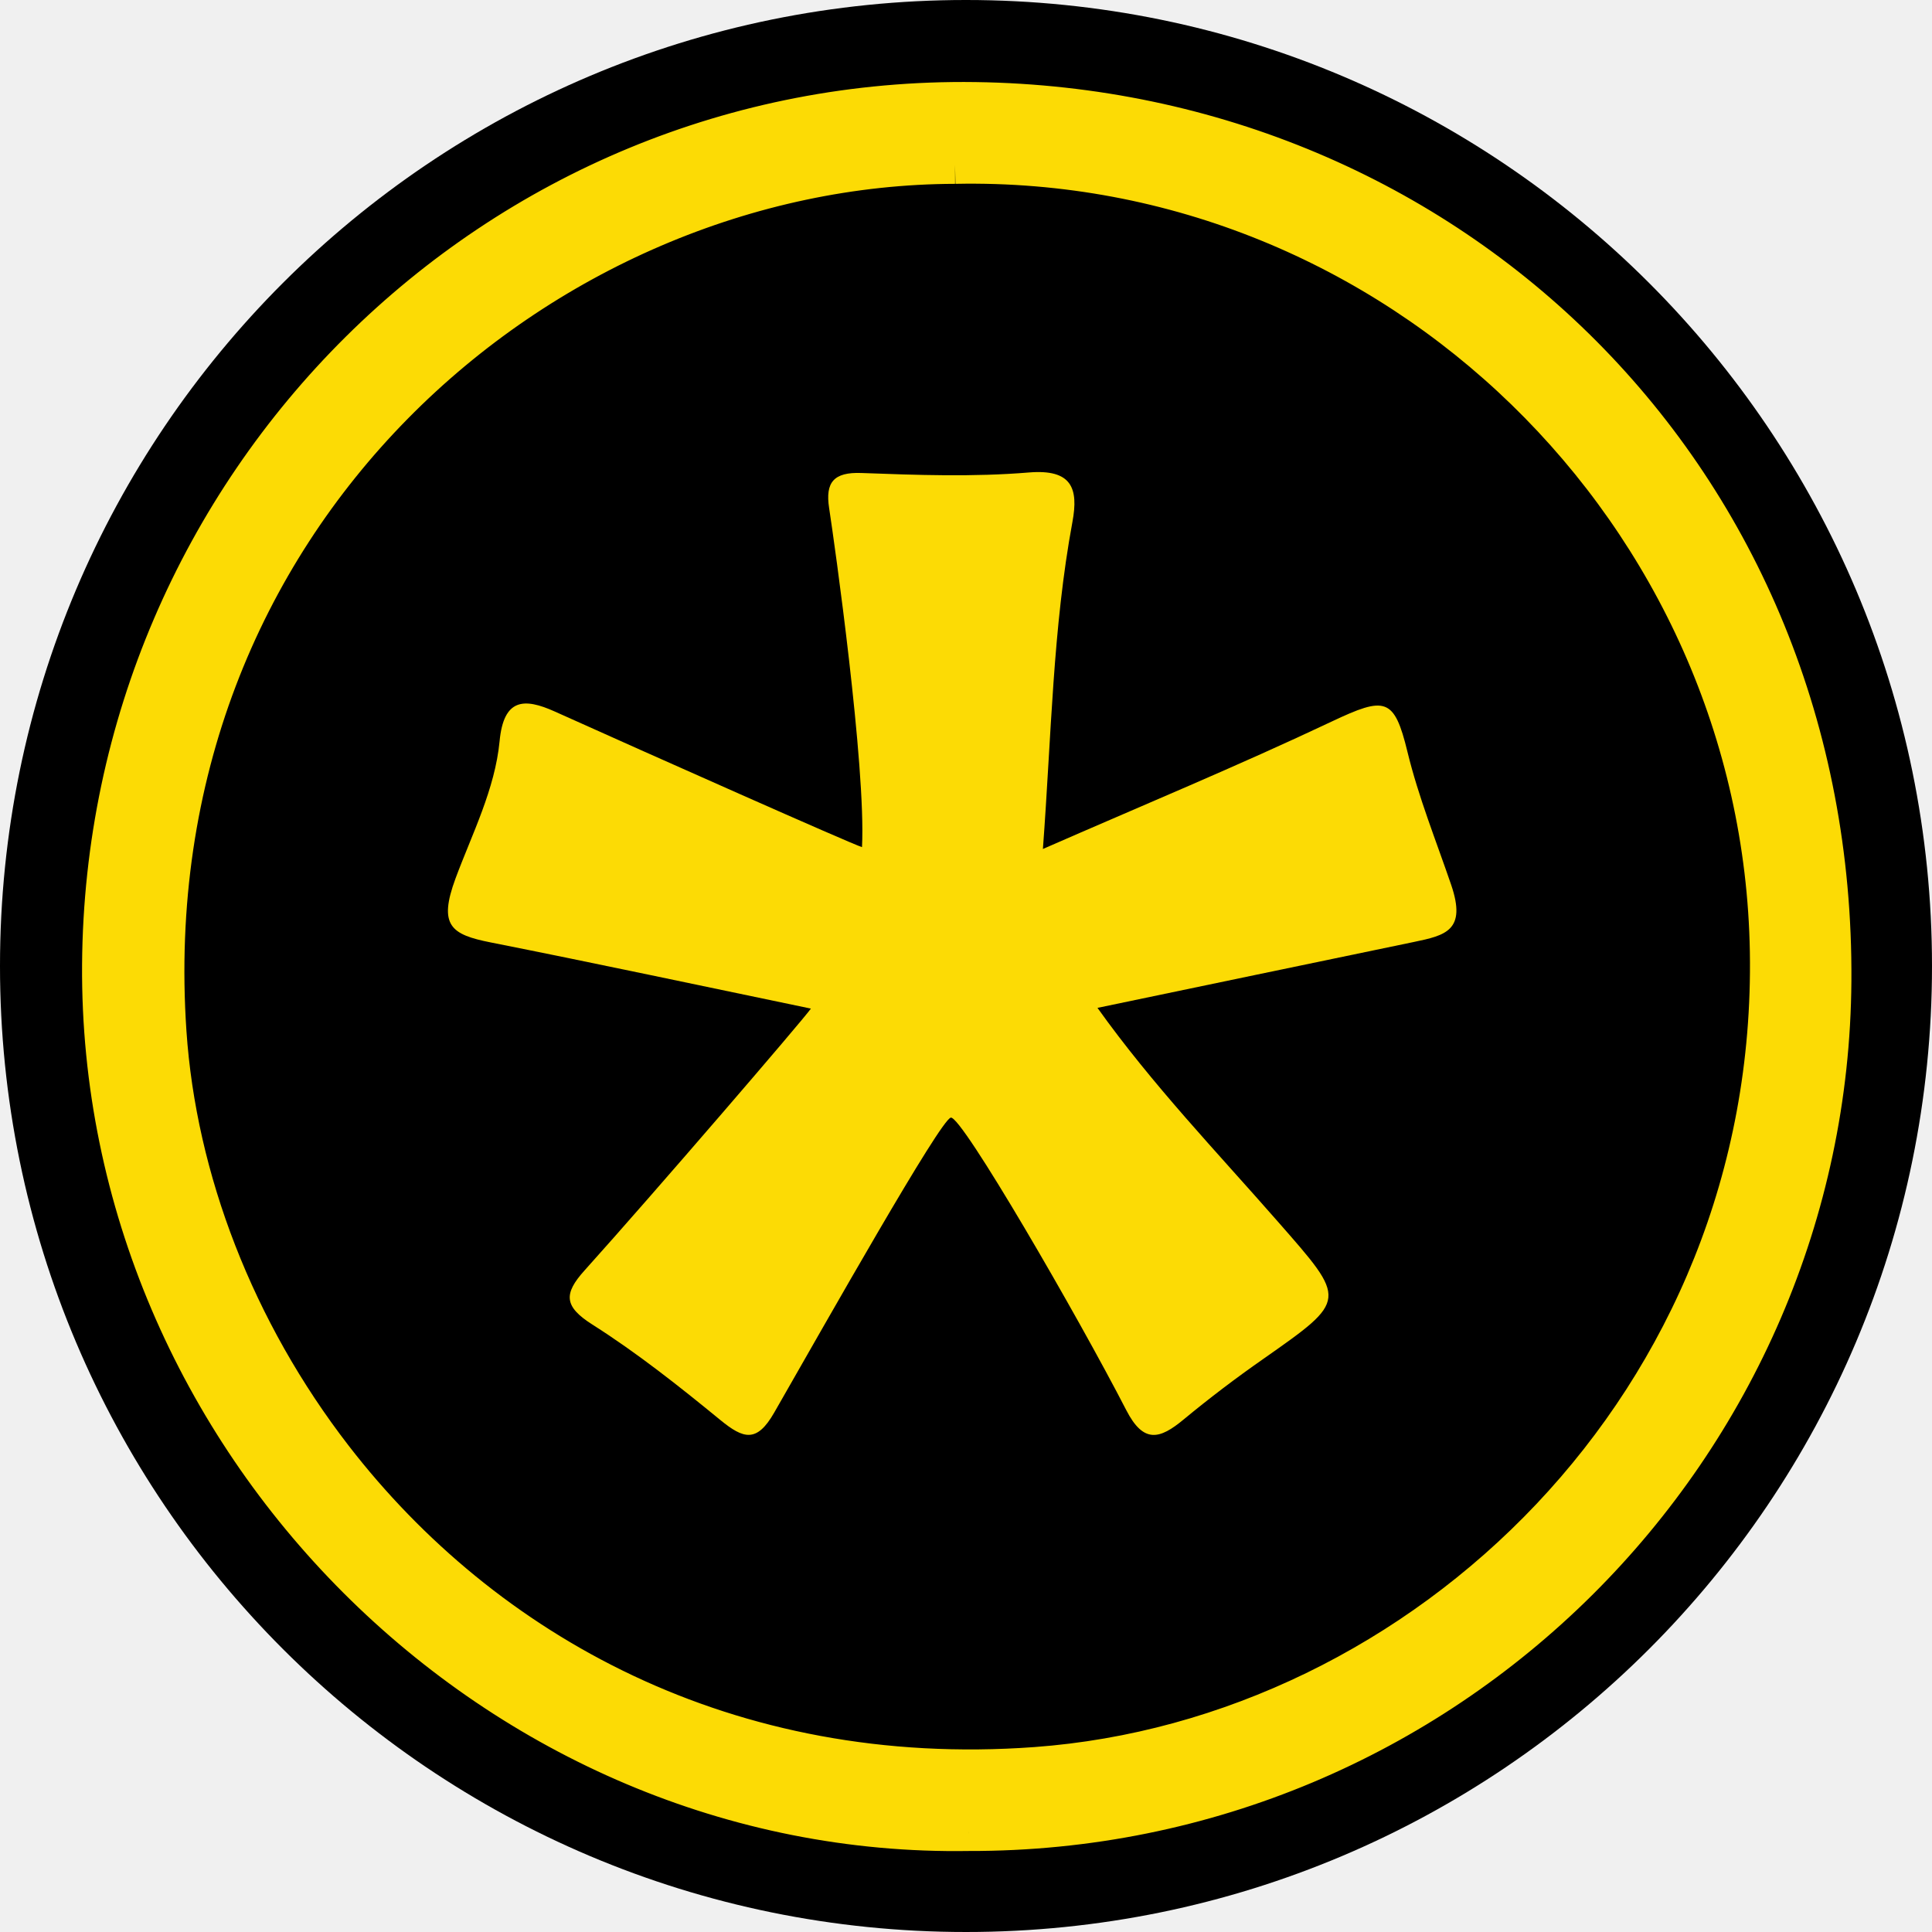
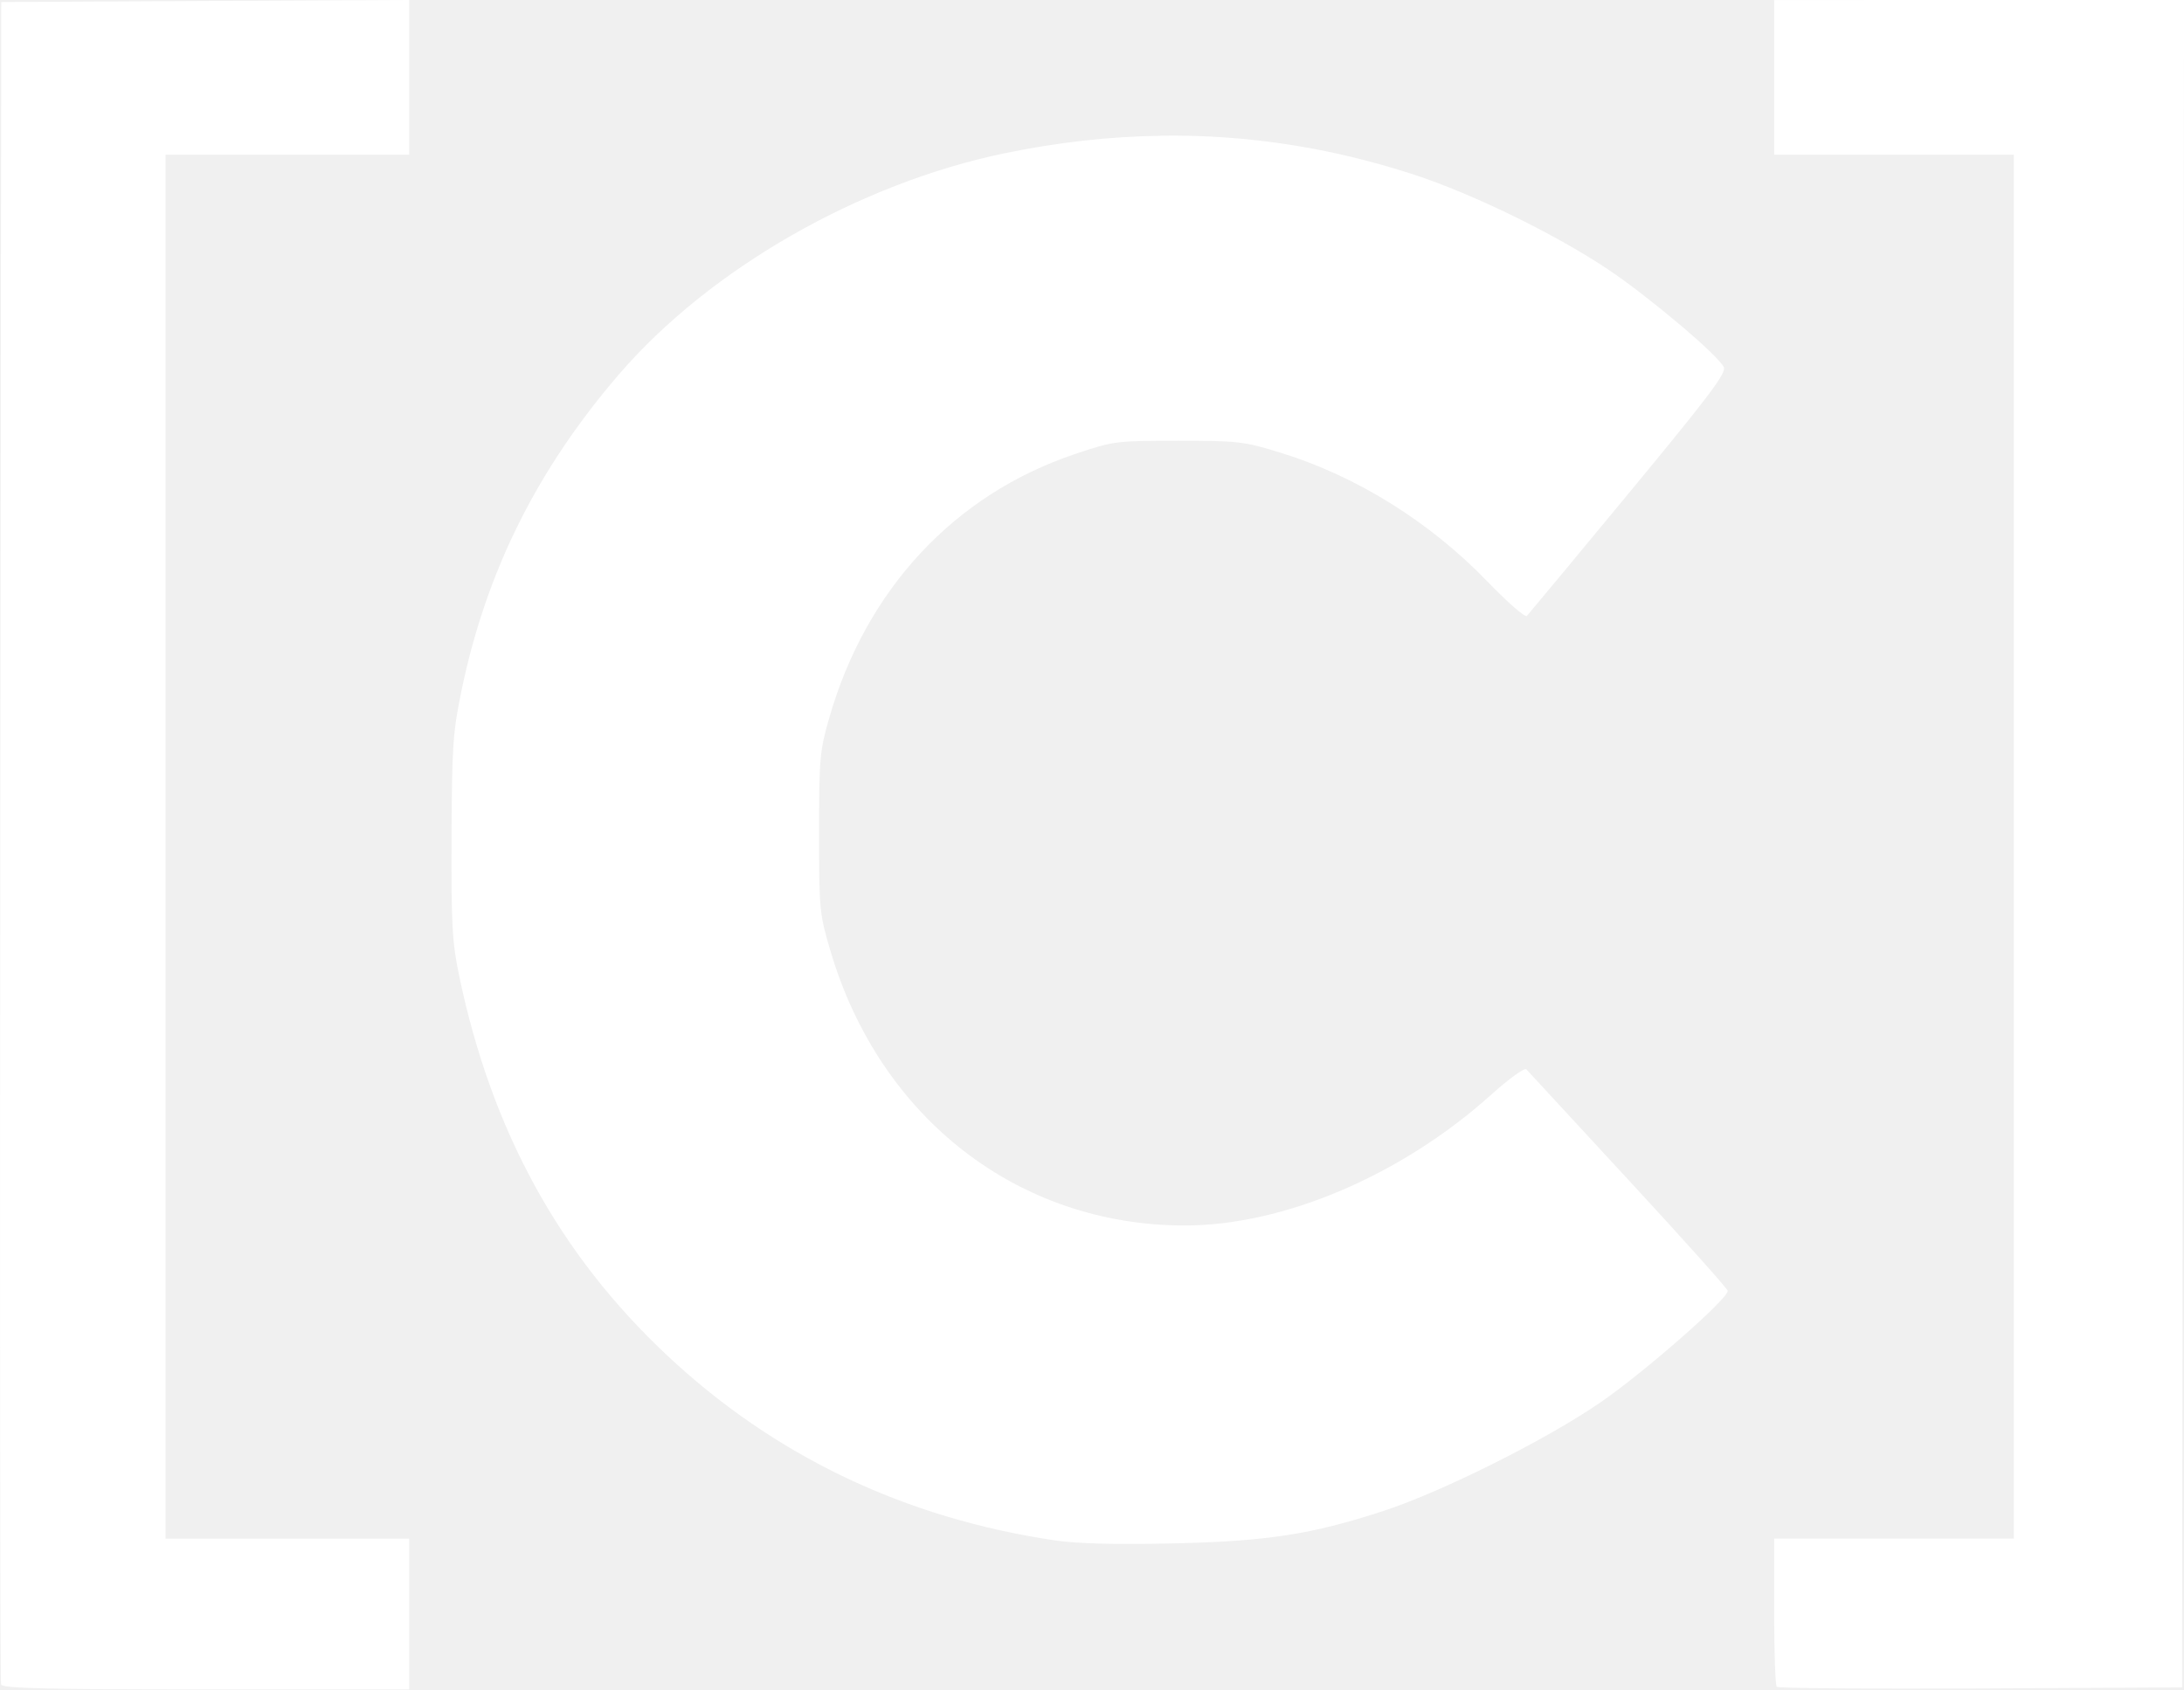
- <svg xmlns="http://www.w3.org/2000/svg" width="512" height="512">
-   <g transform="translate(-39.05 141.54)">
-     <ellipse cx="295.05" cy="114.46" stroke="#000" stroke-width="43.98" rx="234.01" ry="234.01" />
-     <path fill="#fcdb05" stroke="#fcdb05" stroke-width="10.1" d="M292.15-97.87c-108.9.25-218 93.24-208.73 229.88 2.64 38.92 18.04 79.05 44.08 112.72 39.74 51.4 104.26 87.73 186.03 81.76 102.46-7.49 196.34-96.45 194.3-215.88-1.97-115.8-98.7-210.83-215.68-208.48m3.57 441.81C170.89 345.96 64.98 240.1 65.85 114.11c.87-127.2 104.19-230.62 231.63-228.85 125.82 1.75 228.06 99.76 227.16 233.15-.82 123.46-102.09 225.84-228.91 225.53" />
-     <path fill="#fcdb05" d="M329.88 125.54c14.59 20.43 31.64 38.19 47.8 56.64 18.38 20.98 18.63 20.64-3.87 36.43a323.13 323.13 0 0 0-21.09 16.03c-6.33 5.26-10.61 6.44-15.2-2.48-12.92-25.09-43.6-78.04-46.49-77.52-2.75.5-32.75 53.64-46.81 78.18-4.61 8.05-8.12 6.99-14.26 1.97-10.9-8.93-22.03-17.76-33.91-25.3-7.58-4.8-7.66-8.16-2.1-14.34 18.41-20.47 57.68-66.13 60-69.4-29.07-6.04-56.94-12-84.88-17.54-10.47-2.08-13.92-4.45-9.3-16.96 4.37-11.77 10.46-23.62 11.68-36.4 1.08-11.3 6.47-11.5 14.62-7.83 25.03 11.27 78.4 35 81.42 35.94 1.08-21.34-7.3-80.7-8.72-89.9-1.03-6.76 1.2-9.53 8.58-9.25 14.79.55 29.67 1.08 44.38-.14 11.37-.94 13.17 4.21 11.53 13.08-5.22 28.16-5.58 56.73-7.83 86.7 26.11-11.44 51.64-22 76.59-33.8 14.14-6.68 16.52-6.37 20.02 8.05 2.92 12.02 7.6 23.6 11.58 35.24 4.15 12.13-1.5 13.41-9.92 15.16-27.61 5.72-55.22 11.5-83.82 17.46" />
+ <svg xmlns="http://www.w3.org/2000/svg" width="37.74mm" height="29.2mm" viewBox="0 0 37.74 29.2" version="1.1" id="svg8">
+   <defs id="defs2" />
+   <g id="layer1" transform="translate(-27.68027,-54.45307)">
+     <path id="path34" style="fill:#ffffff;fill-opacity:1;stroke-width:0.067" d="m 34.751,54.453 -3.525,0.017 -3.524,0.018 -0.017,14.499 c -0.009,7.975 -0.003,14.537 0.014,14.583 0.025,0.065 0.795,0.084 3.542,0.084 h 3.51 v -1.303 -1.303 H 32.646 30.541 V 69.087 57.127 h 2.105 2.105 v -1.337 z m 23.587,0.001 v 1.336 1.336 h 2.071 2.071 v 11.96 11.961 h -2.071 -2.071 v 1.258 c 0,0.692 0.02,1.279 0.045,1.304 0.025,0.025 1.611,0.037 3.525,0.028 l 3.479,-0.018 0.017,-14.583 0.017,-14.583 h -3.541 z m -10.598,2.346 c -0.89,0.012 -1.789,0.113 -2.699,0.302 -2.521,0.524 -5.092,1.998 -6.66,3.816 -1.417,1.645 -2.297,3.409 -2.724,5.463 -0.151,0.728 -0.167,0.961 -0.174,2.539 -0.006,1.523 0.011,1.82 0.133,2.406 0.56,2.674 1.73,4.808 3.593,6.555 1.853,1.738 4.102,2.811 6.7,3.197 0.386,0.057 1.039,0.074 2.038,0.052 1.62,-0.035 2.404,-0.156 3.642,-0.562 1.022,-0.335 2.819,-1.235 3.75,-1.877 0.763,-0.526 2.197,-1.784 2.197,-1.926 0,-0.034 -0.771,-0.895 -1.713,-1.915 -0.942,-1.02 -1.738,-1.881 -1.767,-1.914 -0.03,-0.033 -0.3,0.162 -0.608,0.439 -1.55,1.393 -3.582,2.26 -5.296,2.26 -2.869,0 -5.261,-1.85 -6.117,-4.732 -0.195,-0.656 -0.201,-0.717 -0.201,-2.052 0,-1.286 0.011,-1.416 0.176,-1.99 0.635,-2.217 2.161,-3.858 4.24,-4.558 0.676,-0.227 0.71,-0.232 1.787,-0.232 1.041,0 1.135,0.011 1.775,0.208 1.31,0.404 2.574,1.192 3.573,2.227 0.344,0.357 0.65,0.624 0.68,0.593 0.029,-0.03 0.822,-0.984 1.76,-2.12 1.417,-1.715 1.695,-2.085 1.641,-2.185 -0.117,-0.218 -1.286,-1.205 -1.982,-1.673 -0.909,-0.611 -2.34,-1.312 -3.363,-1.647 -1.439,-0.471 -2.897,-0.697 -4.381,-0.676 z" />
  </g>
</svg>
